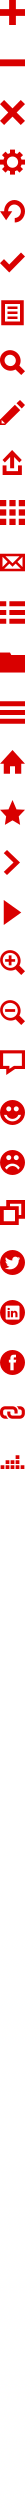
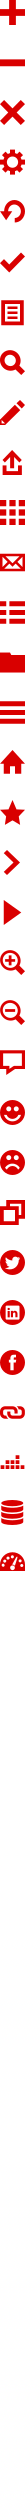
<svg xmlns="http://www.w3.org/2000/svg" version="1.1" id="Layer_1" x="0px" y="0px" viewBox="-10 -208 20 2000" enable-background="new -10 -208 20 2000" xml:space="preserve">
  <path fill="#D90000" d="M-2-88.3v2.8c-0.6,0.2-1.2,0.4-1.7,0.7l-1.9-1.9l-2.8,2.8l1.9,1.9c-0.3,0.5-0.5,1.1-0.7,1.7H-10v4h2.8  c0.2,0.6,0.4,1.2,0.7,1.7l-1.9,1.9l2.8,2.8l1.9-1.9c0.5,0.3,1.1,0.5,1.7,0.7v2.8h4v-2.8c0.6-0.2,1.2-0.4,1.7-0.7l1.9,1.9l2.8-2.8  l-1.9-1.9c0.3-0.5,0.5-1.1,0.7-1.7H10v-4H7.2C7-80.9,6.8-81.5,6.5-82l1.9-1.9l-2.8-2.8l-1.9,1.9c-0.5-0.3-1.1-0.5-1.7-0.7v-2.8H-2z   M-4.5-78.3c0-2.5,2-4.5,4.5-4.5s4.5,2,4.5,4.5s-2,4.5-4.5,4.5S-4.5-75.8-4.5-78.3z" />
  <path fill="#D90000" d="M1.5-48c-4.5,0-8.2,4-8.2,9H-10l4.9,7.2l4.9-7.2h-3.3c0-3,2.2-5.4,4.9-5.4S6.7-42,6.7-39s-2.2,5.4-4.9,5.4  v3.6c4.5,0,8.2-4,8.2-9S6.1-48,1.5-48z" />
  <path fill="#D90000" d="M7.4,118.8L10,116l-4-4l-2.8,2.6L7.4,118.8z M-10,127.7v4.3h4.1l12.1-11.9l-4.3-4.3L-10,127.7z M-6,130.7  h-2.7V128L-6,130.7z" />
  <polygon fill="#D90000" points="5,445.1 6.1,451.9 0,448.3 -6.1,451.9 -5.1,445.1 -10,439.8 -3.2,439.5 0,432 3.2,439.5 10,439.8   " />
  <polygon fill="#D90000" points="6,482 -4.4,472 -7,474.5 0.8,482 -7,489.5 -4.4,492 " />
  <polygon fill="#D90000" points="-2.6,10 10,-2.8 6.8,-6 -2.6,3.6 -6.8,-0.7 -10,2.5 " />
  <path fill="#D90000" d="M-7.9,172h3.1h9.2h3.1v-3.1v-4.6H4.4v4.6h-9.2v-4.6h-3.1v4.6L-7.9,172z M-1.8,166.6h3.1v-9l4.2,4.4l1.9-2  l-7.7-8l-7.7,8l1.9,2l4.2-4.4v9H-1.8z" />
  <g>
    <rect x="-10" y="353" fill="#D90000" width="20" height="4" />
    <rect x="-10" y="360" fill="#D90000" width="20" height="4" />
    <rect x="-10" y="367" fill="#D90000" width="20" height="4" />
  </g>
  <polygon fill="#D90000" points="10,-200.7 2.7,-200.7 2.7,-208 -2.7,-208 -2.7,-200.7 -10,-200.7 -10,-195.3 -2.7,-195.3 -2.7,-188   2.7,-188 2.7,-195.3 10,-195.3 " />
  <path fill="#D90000" d="M10,89l-4.5-4.5c1.7-3.1,1.2-7.2-1.5-9.9c-3.3-3.3-8.5-3.3-11.7-0.2s-3.1,8.4,0.2,11.7  c2.7,2.7,6.7,3.2,9.9,1.5L7,92L10,89z M-5,83.5c-1.8-1.8-1.8-4.6-0.1-6.4s4.6-1.7,6.4,0.1c1.8,1.8,1.8,4.6,0.1,6.4S-3.2,85.2-5,83.5  z" />
  <g>
    <polygon fill="#D90000" points="-0.8,556.3 -3,556.3 -3,559.3 -5.9,559.3 -5.9,561.4 -3,561.4 -3,564.3 -0.8,564.3 -0.8,561.4    2.1,561.4 2.1,559.3 -0.8,559.3  " />
    <path fill="#D90000" d="M5.5,564.5c1.7-3.1,1.2-7.2-1.5-9.9c-3.3-3.3-8.5-3.3-11.6-0.2c-3.2,3.2-3.1,8.4,0.2,11.6   c2.7,2.7,6.7,3.2,9.9,1.5L7,572l3-3L5.5,564.5z M2.5,564.6c-2.3,2.3-6.1,2.3-8.5-0.1c-2.4-2.4-2.4-6.2-0.1-8.5   c2.3-2.3,6.1-2.3,8.5,0.1C4.8,558.5,4.8,562.3,2.5,564.6z" />
  </g>
  <g>
    <rect x="-5.9" y="599.3" fill="#D90000" width="8" height="2.2" />
    <path fill="#D90000" d="M5.5,604.5c1.7-3.1,1.2-7.2-1.5-9.9c-3.3-3.3-8.5-3.3-11.6-0.2c-3.2,3.2-3.1,8.4,0.2,11.6   c2.7,2.7,6.7,3.2,9.9,1.5L7,612l3-3L5.5,604.5z M2.5,604.6c-2.3,2.3-6.1,2.3-8.5-0.1c-2.4-2.4-2.4-6.2-0.1-8.5   c2.3-2.3,6.1-2.3,8.5,0.1C4.8,598.5,4.8,602.3,2.5,604.6z" />
  </g>
  <polygon fill="#D90000" points="-7,512 7,522 -7,532 " />
  <path fill="#D90000" d="M-10,235v14h20v-14H-10z M8,245.6l-4.1-4.1l4.1-4.1V245.6z M0,245.4l2.5-2.5l4.1,4.1H-6.6l4.1-4.1L0,245.4z   M5.6,237L0,242.6l-5.6-5.6H5.6z M-3.9,241.5l-4.1,4.1v-8.2L-3.9,241.5z" />
  <polygon fill="#D90000" points="-10,403 -7,403 -7,411 -2,411 -2,405 2,405 2,411 7,411 7,403 10,403 0,392 " />
  <g>
    <rect x="-10" y="192" fill="#D90000" width="5" height="5" />
    <rect x="-10" y="199.5" fill="#D90000" width="5" height="5" />
    <rect x="-10" y="207" fill="#D90000" width="5" height="5" />
    <rect x="-2.5" y="192" fill="#D90000" width="5" height="5" />
    <rect x="-2.5" y="199.5" fill="#D90000" width="5" height="5" />
    <rect x="-2.5" y="207" fill="#D90000" width="5" height="5" />
    <rect x="5" y="192" fill="#D90000" width="5" height="5" />
    <rect x="5" y="199.5" fill="#D90000" width="5" height="5" />
    <rect x="5" y="207" fill="#D90000" width="5" height="5" />
  </g>
  <g>
    <rect x="-10" y="273" fill="#D90000" width="5" height="4" />
    <rect x="-10" y="280" fill="#D90000" width="5" height="4" />
    <rect x="-10" y="287" fill="#D90000" width="5" height="4" />
    <rect x="-2.5" y="273" fill="#D90000" width="12.5" height="4" />
    <rect x="-2.5" y="280" fill="#D90000" width="12.5" height="4" />
    <rect x="-2.5" y="287" fill="#D90000" width="12.5" height="4" />
  </g>
  <g>
    <path fill="#D90000" d="M-9,32.2v20H9v-20H-9z M6,49.2H-6v-14H6V49.2z" />
    <rect x="-4" y="37.2" fill="#D90000" width="8" height="2" />
    <rect x="-4" y="41.2" fill="#D90000" width="8" height="2" />
    <rect x="-4" y="45.2" fill="#D90000" width="8" height="2" />
  </g>
  <rect x="-10" y="-160.5" fill="#D90000" width="20" height="5.5" />
  <polygon fill="#D90000" points="10,-124.7 6.6,-128 0,-121.3 -6.7,-128 -10,-124.7 -3.4,-118 -10,-111.3 -6.7,-108 0,-114.7   6.6,-108 10,-111.3 3.3,-118 " />
  <polygon fill="#D90000" points="-2,314 -10,314 -10,330 10,330 10,316 -1,316 " />
  <path fill="#D90000" d="M7.5,634.7v10H2H1.2l-0.9,0.5l-2.8,1.9v-2.4h-2h-3v-10H7.5 M10,632.2h-20v15h5v4.8l7-4.8h8V632.2L10,632.2z" />
  <path fill="#D90000" d="M0,672c-5.5,0-10,4.5-10,10c0,5.5,4.5,10,10,10s10-4.5,10-10C10,676.5,5.5,672,0,672z M3,677.1  c1.1,0,2,0.9,2,2c0,1.1-0.9,2-2,2s-2-0.9-2-2C1,678,1.9,677.1,3,677.1z M-3,677.1c1.1,0,2,0.9,2,2c0,1.1-0.9,2-2,2s-2-0.9-2-2  C-5,678-4.1,677.1-3,677.1z M0,689.1c-3.2,0-6-2.2-6.8-5.2h2.1c0.7,1.9,2.5,3.2,4.7,3.2s3.9-1.3,4.7-3.2h2.1  C6,686.9,3.2,689.1,0,689.1z" />
  <path fill="#D90000" d="M0,712c-5.5,0-10,4.5-10,10c0,5.5,4.5,10,10,10s10-4.5,10-10C10,716.5,5.5,712,0,712z M3,716.1  c1.1,0,2,0.9,2,2c0,1.1-0.9,2-2,2s-2-0.9-2-2C1,717,1.9,716.1,3,716.1z M-3,716.1c1.1,0,2,0.9,2,2c0,1.1-0.9,2-2,2s-2-0.9-2-2  C-5,717-4.1,716.1-3,716.1z M4.5,727.7c-0.8-1.7-2.5-2.9-4.5-2.9s-3.7,1.2-4.5,2.9c-0.6-0.4-1-0.9-1.5-1.5c1.2-2,3.4-3.3,5.9-3.3  s4.7,1.3,5.9,3.3C5.5,726.8,5,727.3,4.5,727.7z" />
  <path fill-rule="evenodd" clip-rule="evenodd" fill="#D90000" d="M10,752H-5v5h-5v15H5v-5h5V752z M2,769h-9v-9h9V769z M7,764H5v-7  h-7v-2h9V764z" />
  <path fill-rule="evenodd" clip-rule="evenodd" fill="#D90000" d="M5,800c0,0.1,0,0.2,0,0.3c0,3.3-2.5,7.2-7.2,7.2  c-1.4,0-2.8-0.4-3.9-1.1c0.2,0,0.4,0,0.6,0c1.2,0,2.3-0.4,3.1-1.1c-1.1,0-2-0.8-2.4-1.8c0.2,0,0.3,0,0.5,0c0.2,0,0.5,0,0.7-0.1  c-1.2-0.2-2-1.2-2-2.5v0c0.3,0.2,0.7,0.3,1.1,0.3c-0.7-0.5-1.1-1.2-1.1-2.1c0-0.5,0.1-0.9,0.3-1.3c1.2,1.5,3.1,2.5,5.2,2.6  c0-0.2-0.1-0.4-0.1-0.6c0-1.4,1.1-2.5,2.5-2.5c0.7,0,1.4,0.3,1.8,0.8c0.6-0.1,1.1-0.3,1.6-0.6c-0.2,0.6-0.6,1.1-1.1,1.4  c0.5-0.1,1-0.2,1.4-0.4C6,799.2,5.5,799.6,5,800z M0,792c-5.5,0-10,4.5-10,10c0,5.5,4.5,10,10,10s10-4.5,10-10  C10,796.5,5.5,792,0,792z" />
  <g>
    <path fill-rule="evenodd" clip-rule="evenodd" fill="#D90000" d="M5.6,846.9c0,0.4-0.4,0.8-0.8,0.8h-9.5c-0.5,0-0.8-0.4-0.8-0.8   v-9.6c0-0.4,0.4-0.8,0.8-0.8h9.5c0.5,0,0.8,0.4,0.8,0.8V846.9z M0,832c-5.5,0-10,4.5-10,10s4.5,10,10,10s10-4.5,10-10   S5.5,832,0,832z" />
    <path fill="#D90000" d="M1.9,840.6c-0.9,0-1.3,0.5-1.5,0.8v0h0l0,0v-0.7h-1.7c0,0.5,0,5.1,0,5.1h1.7V843c0-0.2,0-0.3,0.1-0.4   c0.1-0.3,0.4-0.6,0.9-0.6c0.6,0,0.9,0.5,0.9,1.1v2.7h1.7v-2.9C3.9,841.4,3,840.6,1.9,840.6z" />
    <path fill="#D90000" d="M-3,838.3c-0.6,0-1,0.4-1,0.9c0,0.5,0.4,0.9,0.9,0.9h0c0.6,0,1-0.4,1-0.9C-2.1,838.7-2.5,838.3-3,838.3z" />
    <rect x="-3.9" y="840.8" fill="#D90000" width="1.7" height="5.1" />
  </g>
  <path fill-rule="evenodd" clip-rule="evenodd" fill="#D90000" d="M2.6,882H0.9v6.2h-2.6V882h-1.2v-2.2h1.2v-1.4c0-1,0.5-2.6,2.6-2.6  l1.9,0v2.1H1.5c-0.2,0-0.5,0.1-0.5,0.6v1.3h2L2.6,882z M0,872c-5.5,0-10,4.5-10,10c0,5.5,4.5,10,10,10s10-4.5,10-10  C10,876.5,5.5,872,0,872z" />
  <g>
    <path fill="#D90000" d="M0,919.5L0,919.5L0,919.5C0,919.5,0,919.5,0,919.5z" />
    <path fill="#D90000" d="M5.9,917H3.3c0,0,1.4,0.9,1.6,2.5h0.9h0c0.9,0,1.6,0.7,1.6,1.6v1.7c0,0.9-0.7,1.7-1.6,1.7H0   c-0.9,0-1.7-0.8-1.7-1.7v-1.6h-2.5v1.6c0,0.6,0.1,1.2,0.4,1.7C-3.2,926-1.7,927,0,927h5.8c2.3,0,4.1-1.9,4.1-4.2v-1.7   C10,918.8,8.2,917,5.9,917z" />
    <path fill="#D90000" d="M3.8,919.5C3.2,918,1.7,917,0,917h-5.8c-2.3,0-4.2,1.8-4.2,4.1v1.7c0,2.3,1.9,4.2,4.2,4.2h2.5   c0,0-1.3-0.9-1.7-2.5h-0.8c-0.9,0-1.7-0.8-1.7-1.7v-1.7c0-0.9,0.8-1.6,1.7-1.6H0h0c0.9,0,1.6,0.7,1.6,1.6v1.7c0,0,0,0,0,0h2.5   c0,0,0,0,0,0v-1.7C4.2,920.6,4,920,3.8,919.5z" />
  </g>
  <g>
    <rect x="-9.5" y="964.2" fill-rule="evenodd" clip-rule="evenodd" fill="#D90000" width="3" height="3" />
    <rect x="-5.5" y="964.2" fill-rule="evenodd" clip-rule="evenodd" fill="#D90000" width="3" height="3" />
    <rect x="-1.5" y="964.2" fill-rule="evenodd" clip-rule="evenodd" fill="#D90000" width="3" height="3" />
    <rect x="2.5" y="964.2" fill-rule="evenodd" clip-rule="evenodd" fill="#D90000" width="3" height="3" />
    <rect x="-5.5" y="960.2" fill-rule="evenodd" clip-rule="evenodd" fill="#D90000" width="3" height="3" />
    <rect x="-1.5" y="960.2" fill-rule="evenodd" clip-rule="evenodd" fill="#D90000" width="3" height="3" />
    <rect x="2.5" y="960.2" fill-rule="evenodd" clip-rule="evenodd" fill="#D90000" width="3" height="3" />
    <rect x="2.5" y="956.2" fill-rule="evenodd" clip-rule="evenodd" fill="#D90000" width="3" height="3" />
    <rect x="6.5" y="964.2" fill-rule="evenodd" clip-rule="evenodd" fill="#D90000" width="3" height="3" />
  </g>
+   <g>
+     <g>
+       <ellipse fill="#D90000" cx="-0.2" cy="994.5" rx="8.8" ry="2.5" />
+     </g>
+     <path fill="#D90000" d="M-0.2,998.2c-0.8,0-6.3-0.1-8.8-1.7v3c0,1.4,3.9,2.5,8.8,2.5s8.8-1.1,8.8-2.5v-3   C6,998.2,0.5,998.2-0.2,998.2z" />
+     <path fill="#D90000" d="M-0.2,1003.2c-0.8,0-6.3-0.1-8.8-1.7v3c0,1.4,3.9,2.5,8.8,2.5s8.8-1.1,8.8-2.5v-3   C6,1003.2,0.5,1003.2-0.2,1003.2z" />
+     <path fill="#D90000" d="M-0.2,1008.2c-0.8,0-6.3-0.1-8.8-1.7v3c0,1.4,3.9,2.5,8.8,2.5s8.8-1.1,8.8-2.5v-3   C6,1008.2,0.5,1008.2-0.2,1008.2z" />
+   </g>
+   <path fill="#D90000" d="M0,1033.8c-5.5,0-10,4.5-10,10v5h20v-5C10,1038.2,5.5,1033.8,0,1033.8z M-0.1,1036.2c0.7,0,1.2,0.6,1.2,1.2  c0,0.3-0.1,0.6-0.3,0.9c-0.2,0.2-0.6,0.4-0.9,0.4h0c-0.7,0-1.2-0.5-1.2-1.2C-1.3,1036.8-0.8,1036.2-0.1,1036.2z M-7.4,1045.4  L-7.4,1045.4c-0.5,0-0.8-0.2-1-0.5c-0.2-0.3-0.3-0.6-0.3-0.9c0.1-0.6,0.6-1.1,1.2-1.1l0.1,0c0.3,0,0.6,0.2,0.8,0.5  c0.2,0.3,0.3,0.6,0.3,0.9C-6.3,1044.9-6.8,1045.4-7.4,1045.4z M-5.2,1041.5c-0.3,0.4-0.6,0.6-1,0.6c-0.3,0-0.5-0.1-0.7-0.2  c-0.2-0.2-0.4-0.4-0.5-0.8c-0.1-0.3,0-0.7,0.2-0.9c0.4-0.6,1.2-0.7,1.7-0.3C-4.9,1040.2-4.8,1040.9-5.2,1041.5z M-3,1039.5  c-0.2,0.1-0.4,0.2-0.6,0.2c-0.5,0-0.9-0.3-1.1-0.6c-0.3-0.6-0.1-1.4,0.5-1.7c0.6-0.3,1.4-0.1,1.7,0.5  C-2.1,1038.4-2.3,1039.2-3,1039.5z M0,1048.1c-1,0-1.9-0.8-1.9-1.9c0-1,0.8-1.9,1.9-1.9s1.9,0.8,1.9,1.9  C1.9,1047.3,1,1048.1,0,1048.1z M3.8,1038.7l-1.9,5.9c-0.5-0.5-1.1-0.9-1.9-0.9c-0.1,0-0.2,0-0.3,0l3-5.5c0.3-0.6,0.8-1,1.1-0.9  C4,1037.5,4,1038.1,3.8,1038.7z M5.1,1041.4c-0.2-0.3-0.3-0.6-0.2-0.9c0.1-0.3,0.2-0.6,0.5-0.8c0.6-0.4,1.4-0.2,1.7,0.3  c0.2,0.3,0.3,0.6,0.2,0.9c-0.1,0.3-0.2,0.6-0.5,0.8c-0.2,0.2-0.5,0.2-0.7,0.2C5.7,1041.9,5.3,1041.7,5.1,1041.4z M8.1,1045.4  c-0.2,0.2-0.5,0.2-0.7,0.2c-0.4,0-0.8-0.2-1-0.5c-0.2-0.3-0.3-0.6-0.2-0.9c0.1-0.3,0.2-0.6,0.5-0.8c0.6-0.4,1.4-0.2,1.7,0.3  c0.2,0.3,0.3,0.6,0.2,0.9C8.6,1044.9,8.4,1045.2,8.1,1045.4z" />
</svg>
